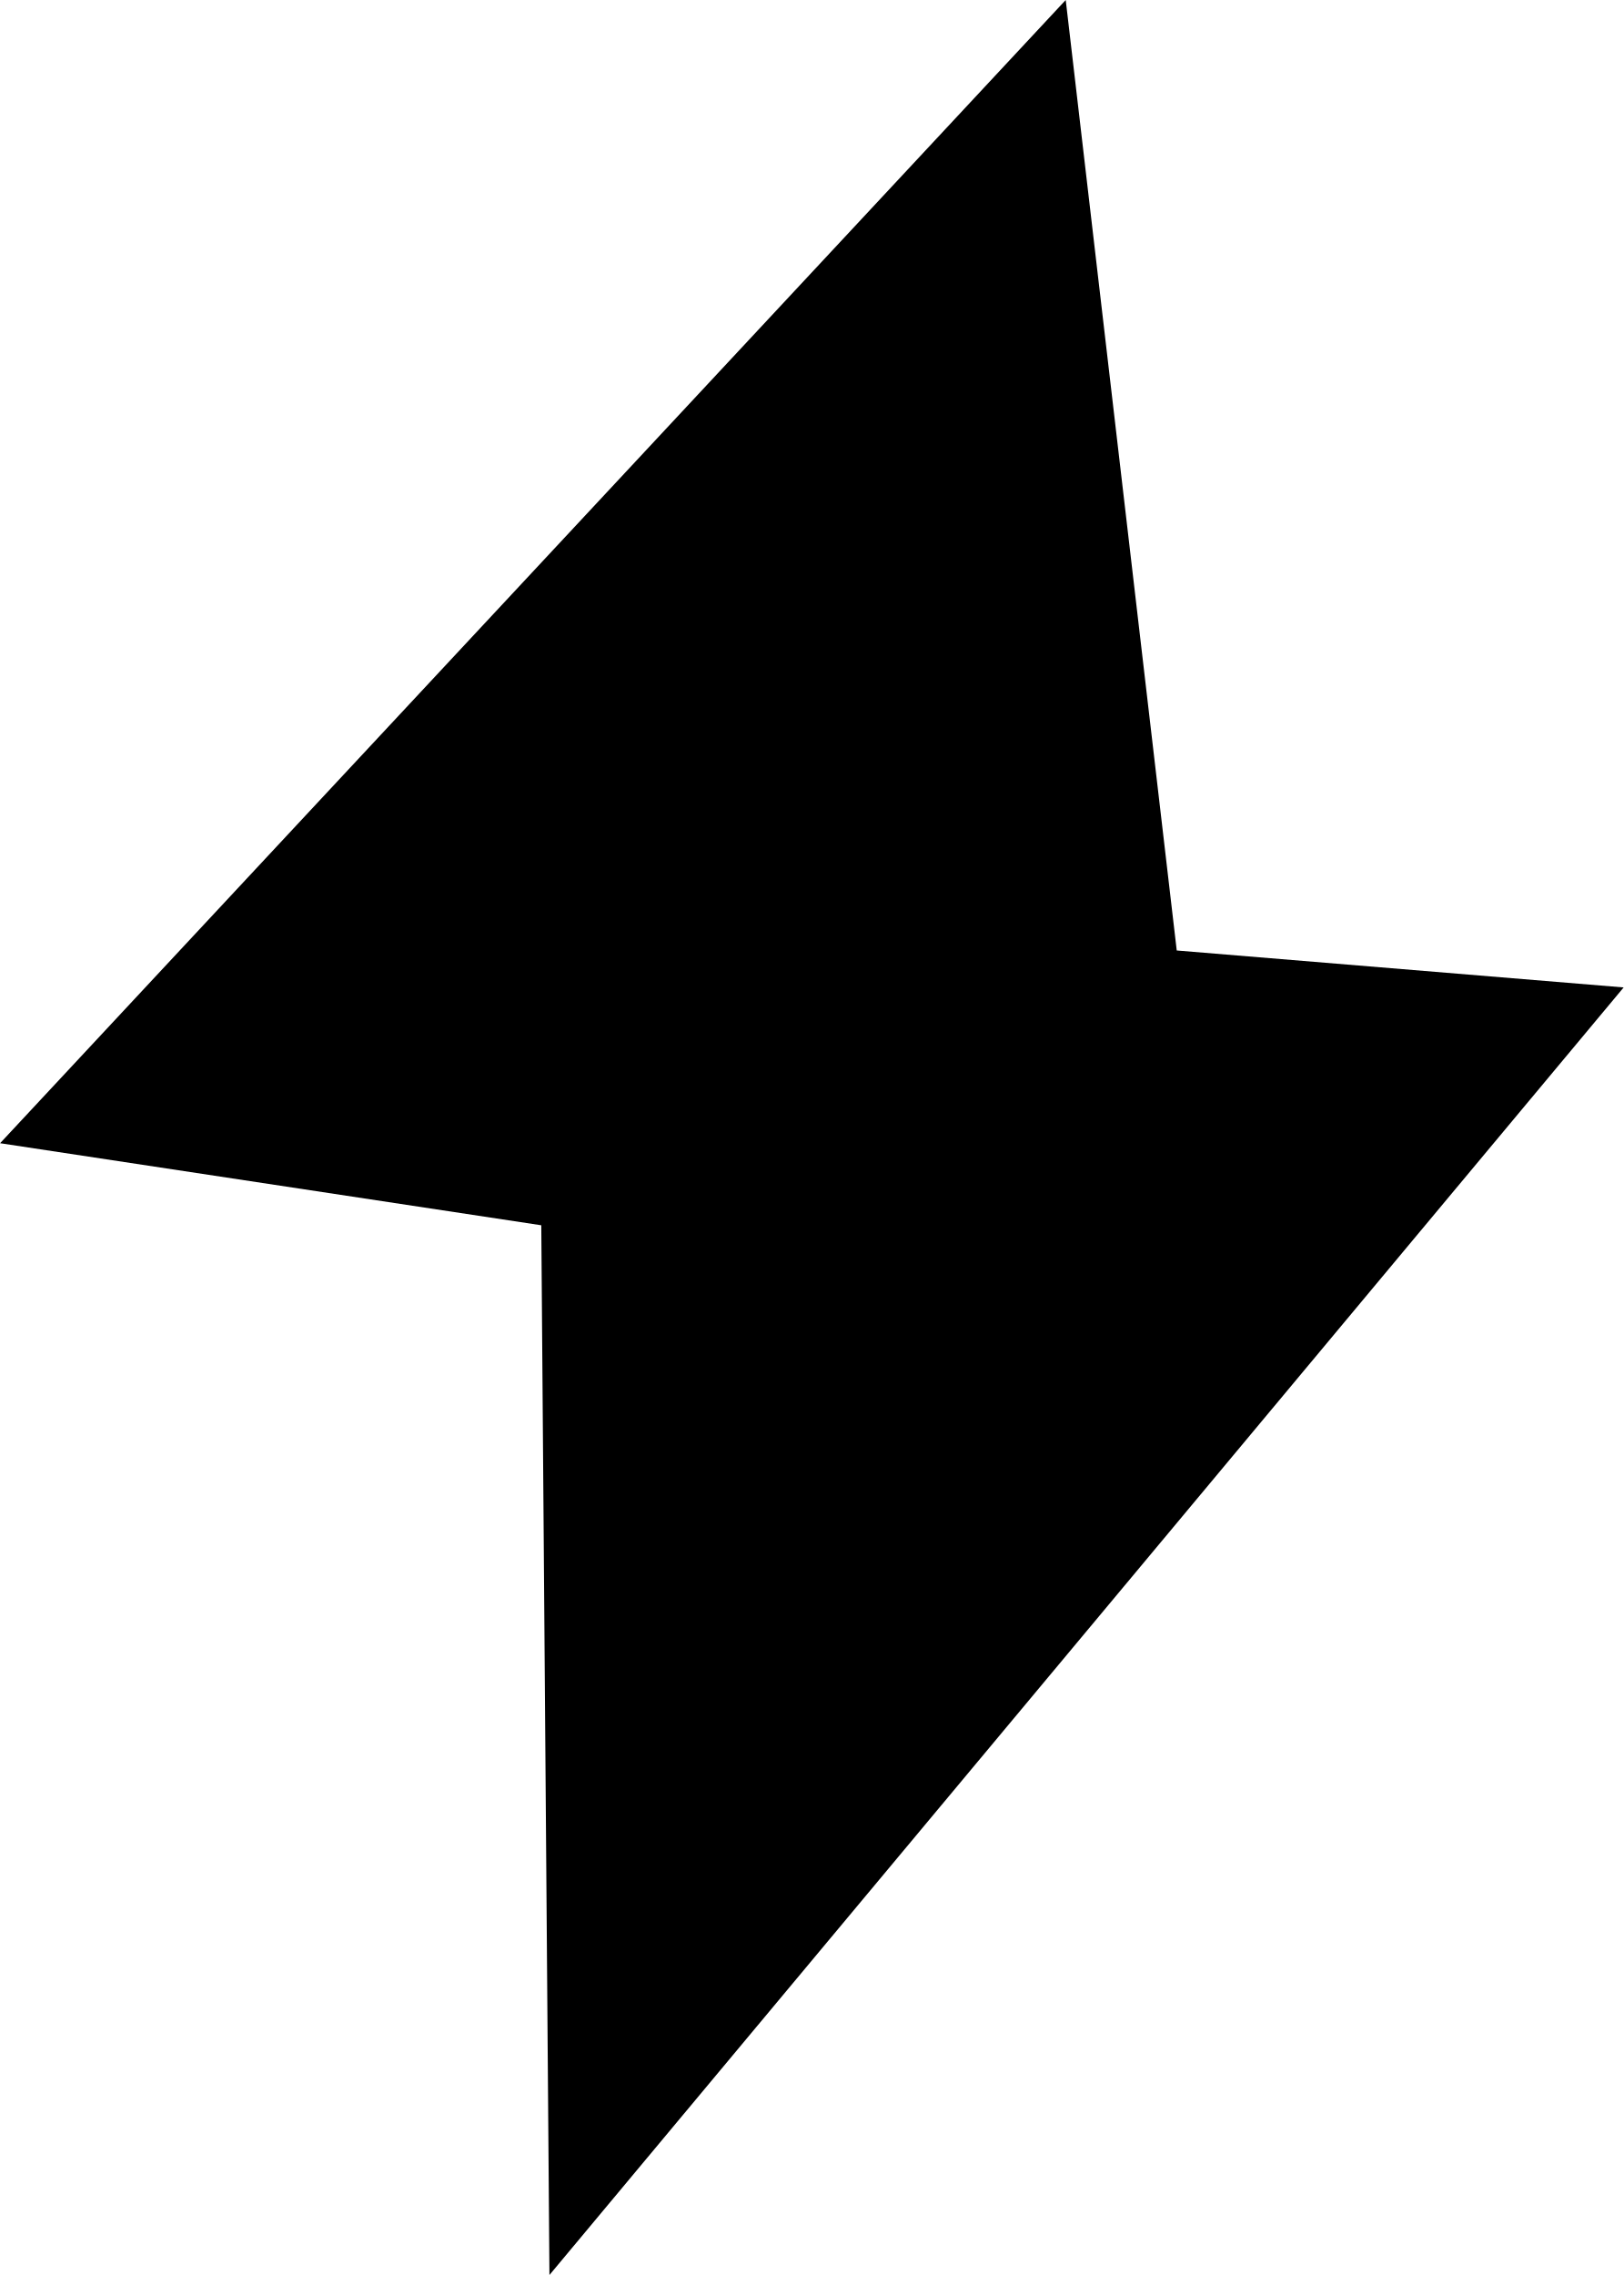
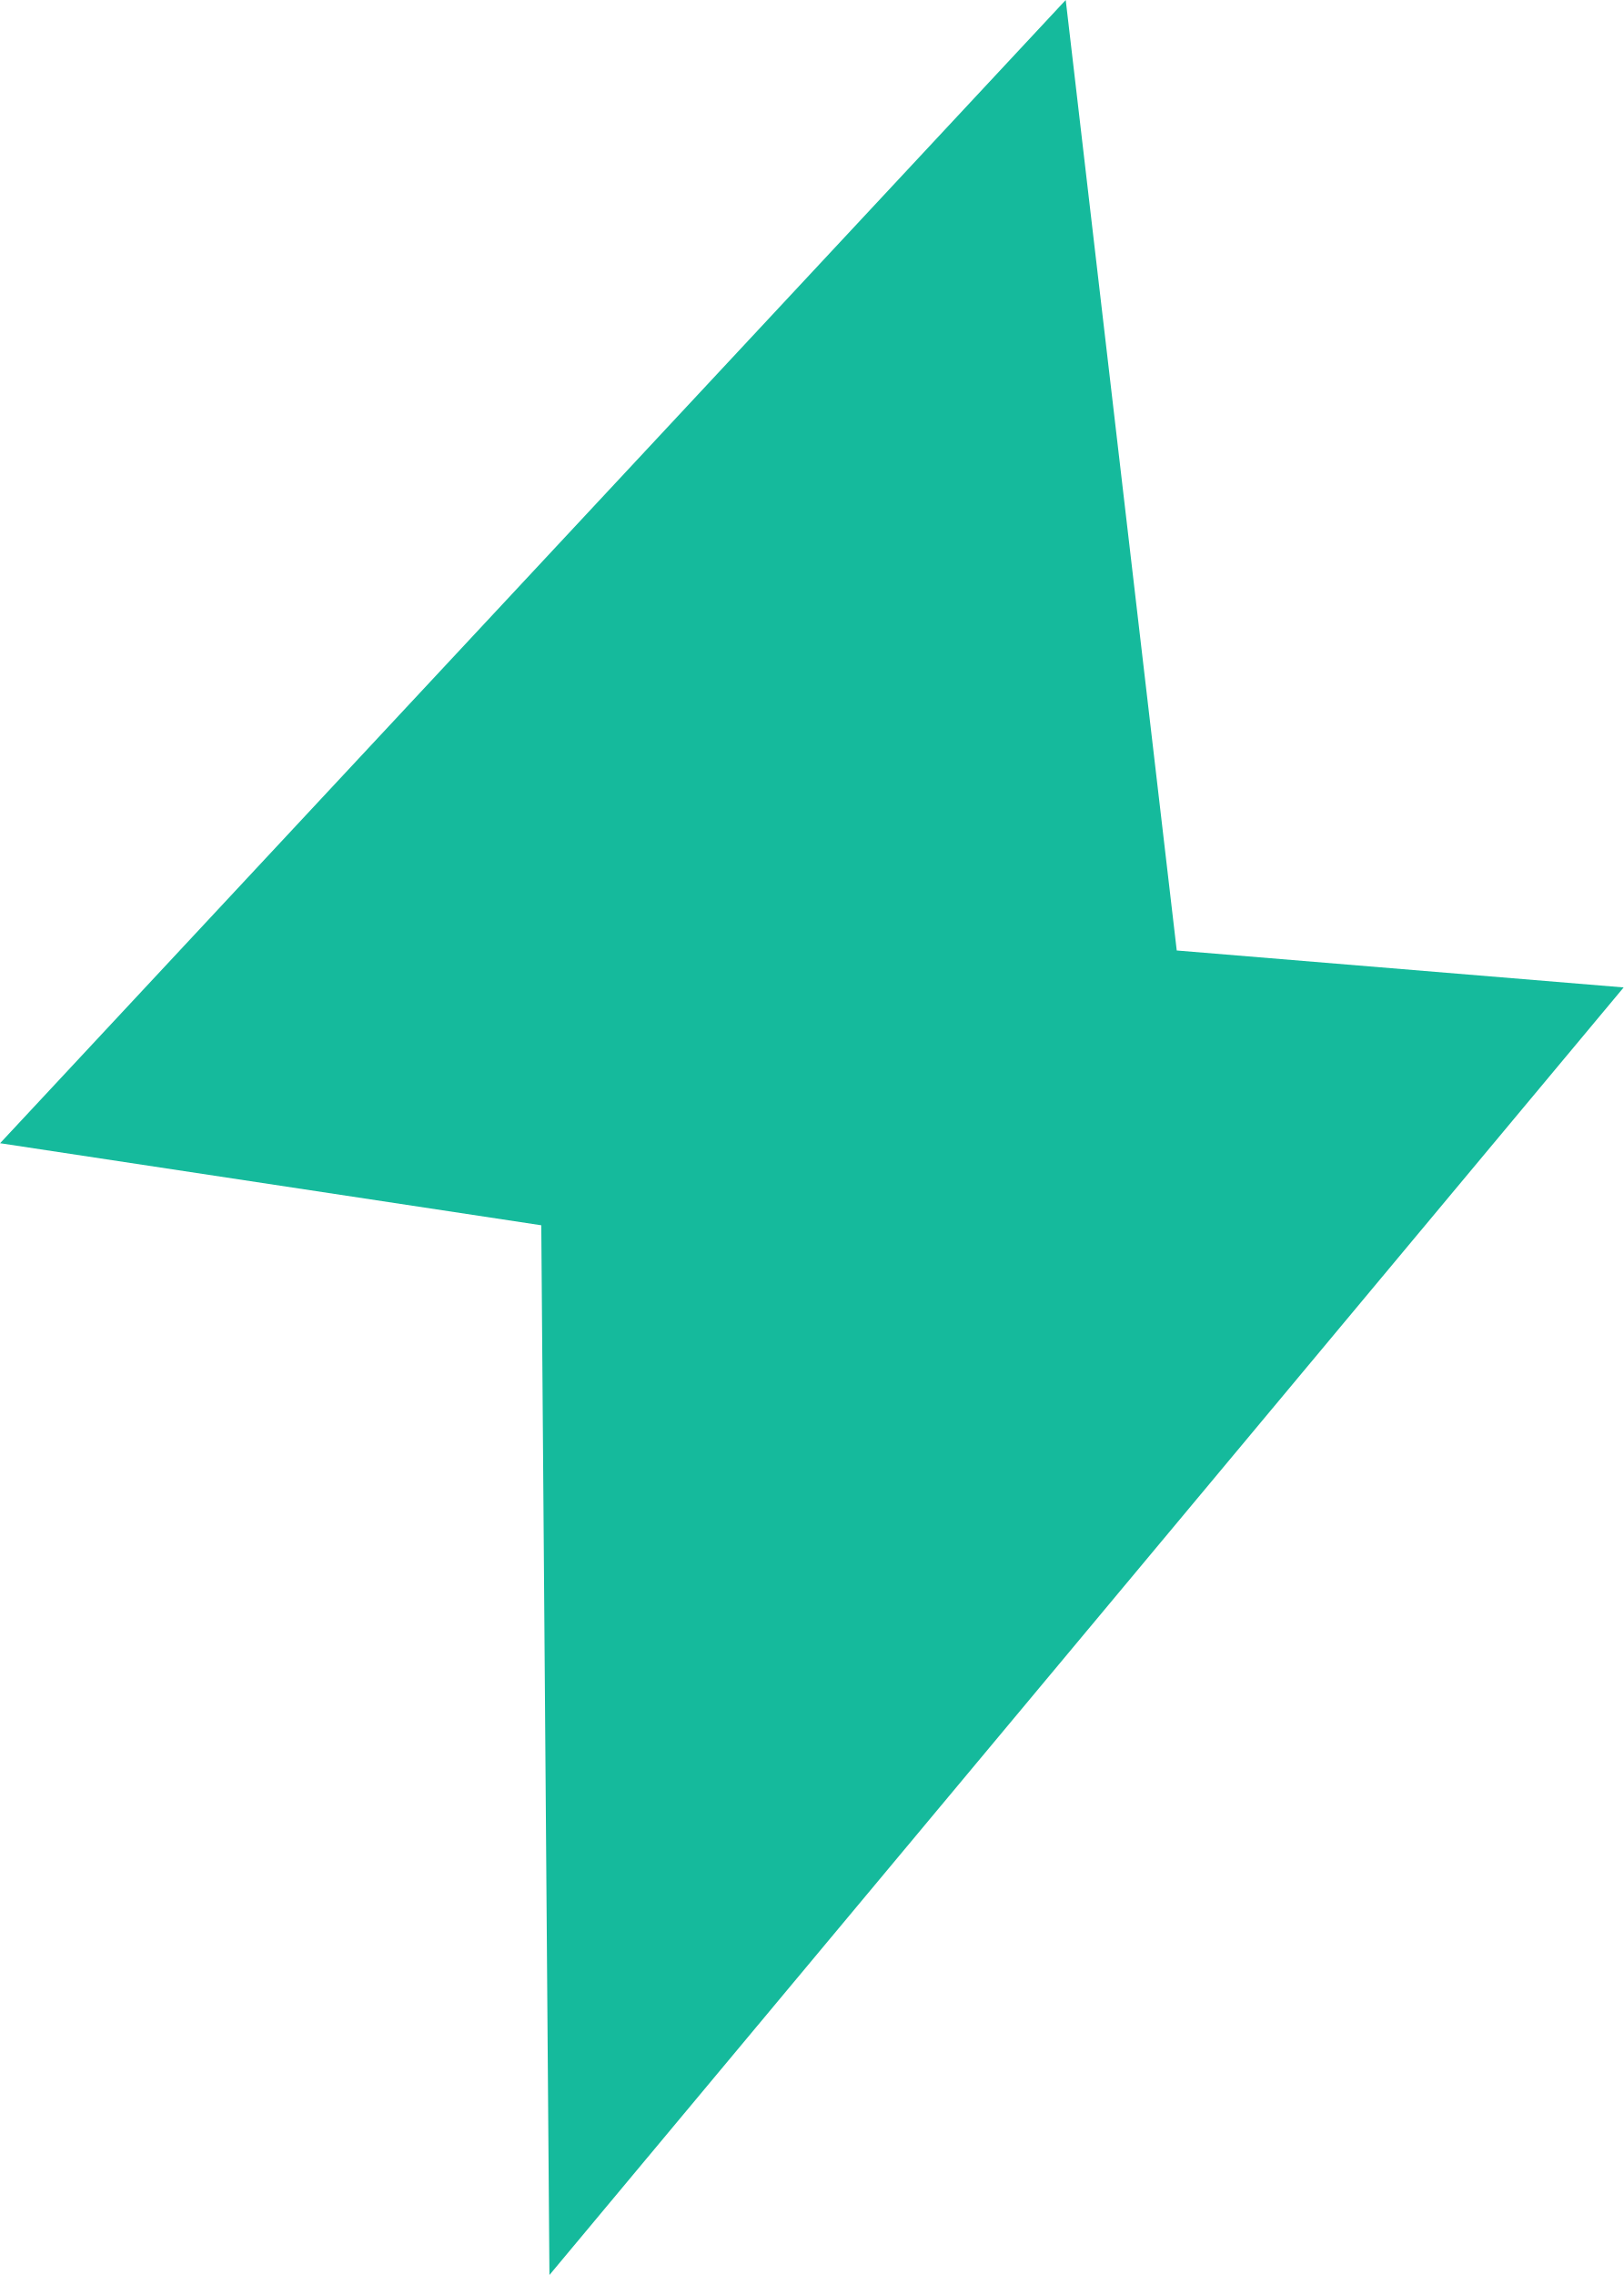
<svg xmlns="http://www.w3.org/2000/svg" xml:space="preserve" width="4.384in" height="6.141in" version="1.1" style="shape-rendering:geometricPrecision; text-rendering:geometricPrecision; image-rendering:optimizeQuality; fill-rule:evenodd; clip-rule:evenodd" viewBox="0 0 4769.88 6682.32">
-   <defs>
-   
-  </defs>
-   <g id="Layer_x0020_1">
-     <polygon class="fil0" points="3130.72,0 3456.89,2791.83 4769.88,2900.37 1613.92,6682.32 1589.96,3598.97 -0,3357.93 " />
+   <g id="Layer_x0020_1" style="stroke:none;stroke-opacity:1;fill-rule:evenodd;fill-opacity:1">
+     <polygon points="3130.72,0 3456.89,2791.83 4769.88,2900.37 1613.92,6682.32 1589.96,3598.97 0,3357.93" style="fill:#15BA9C;" />
  </g>
</svg>
